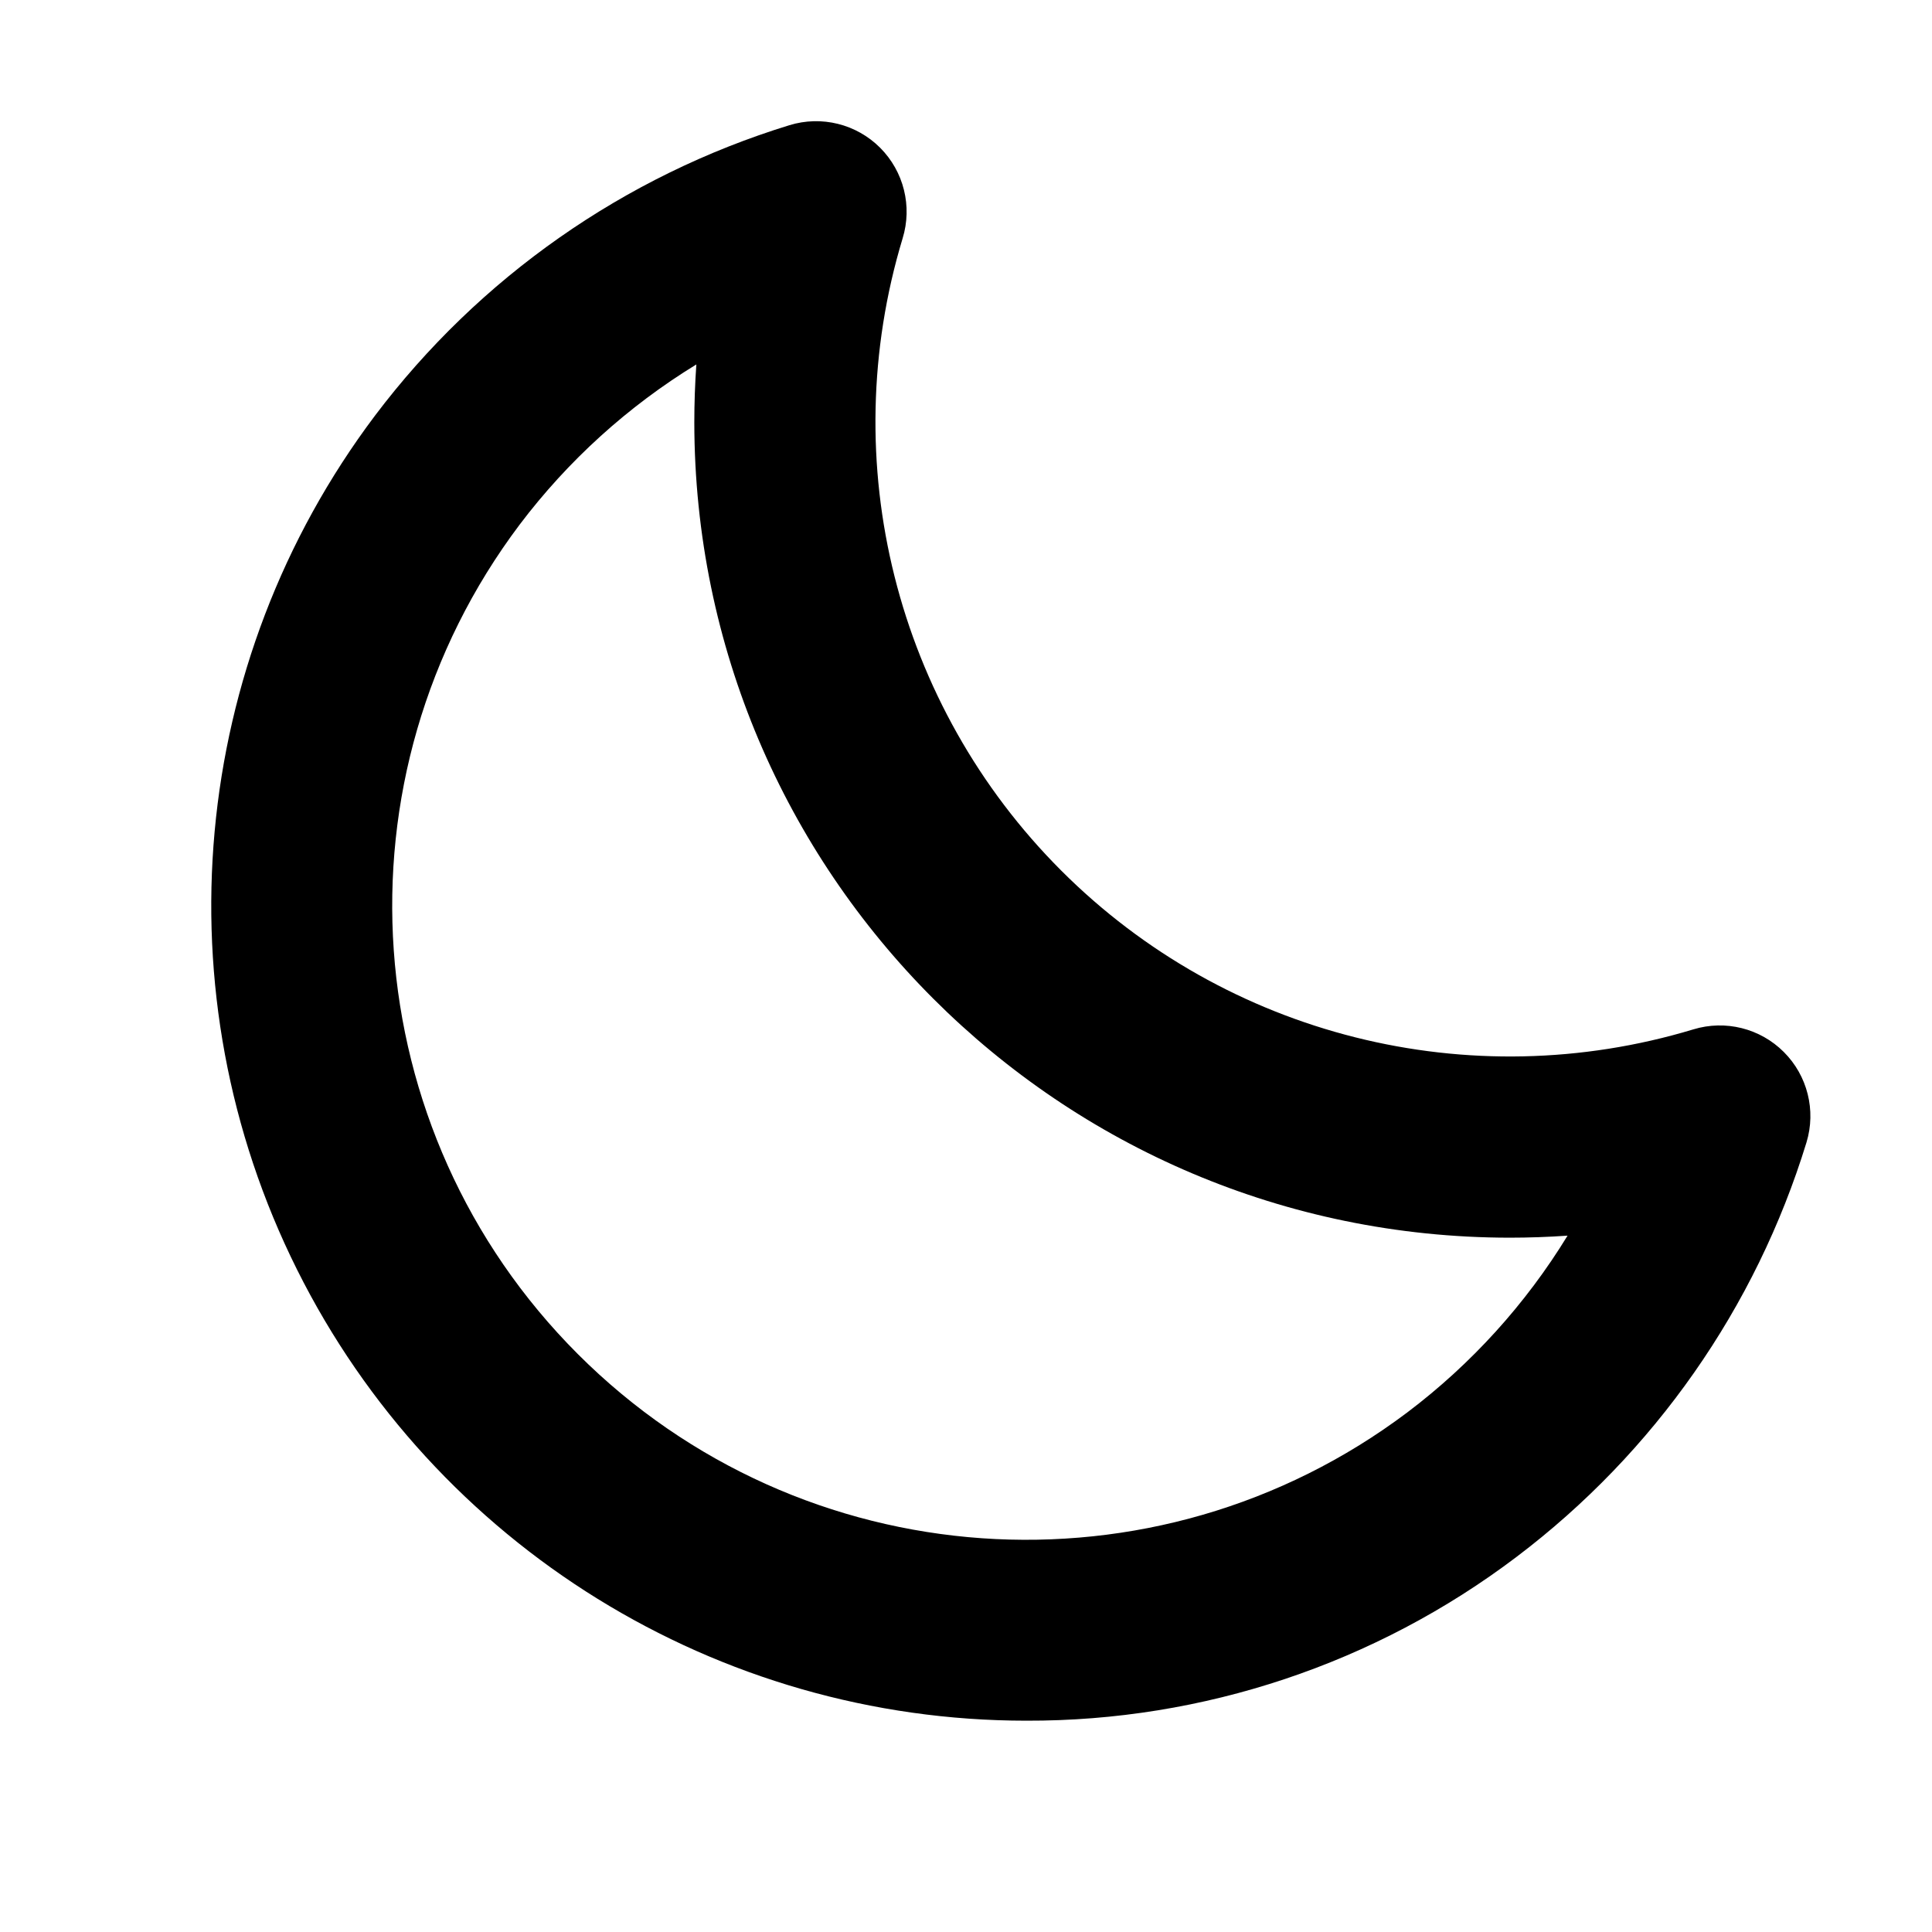
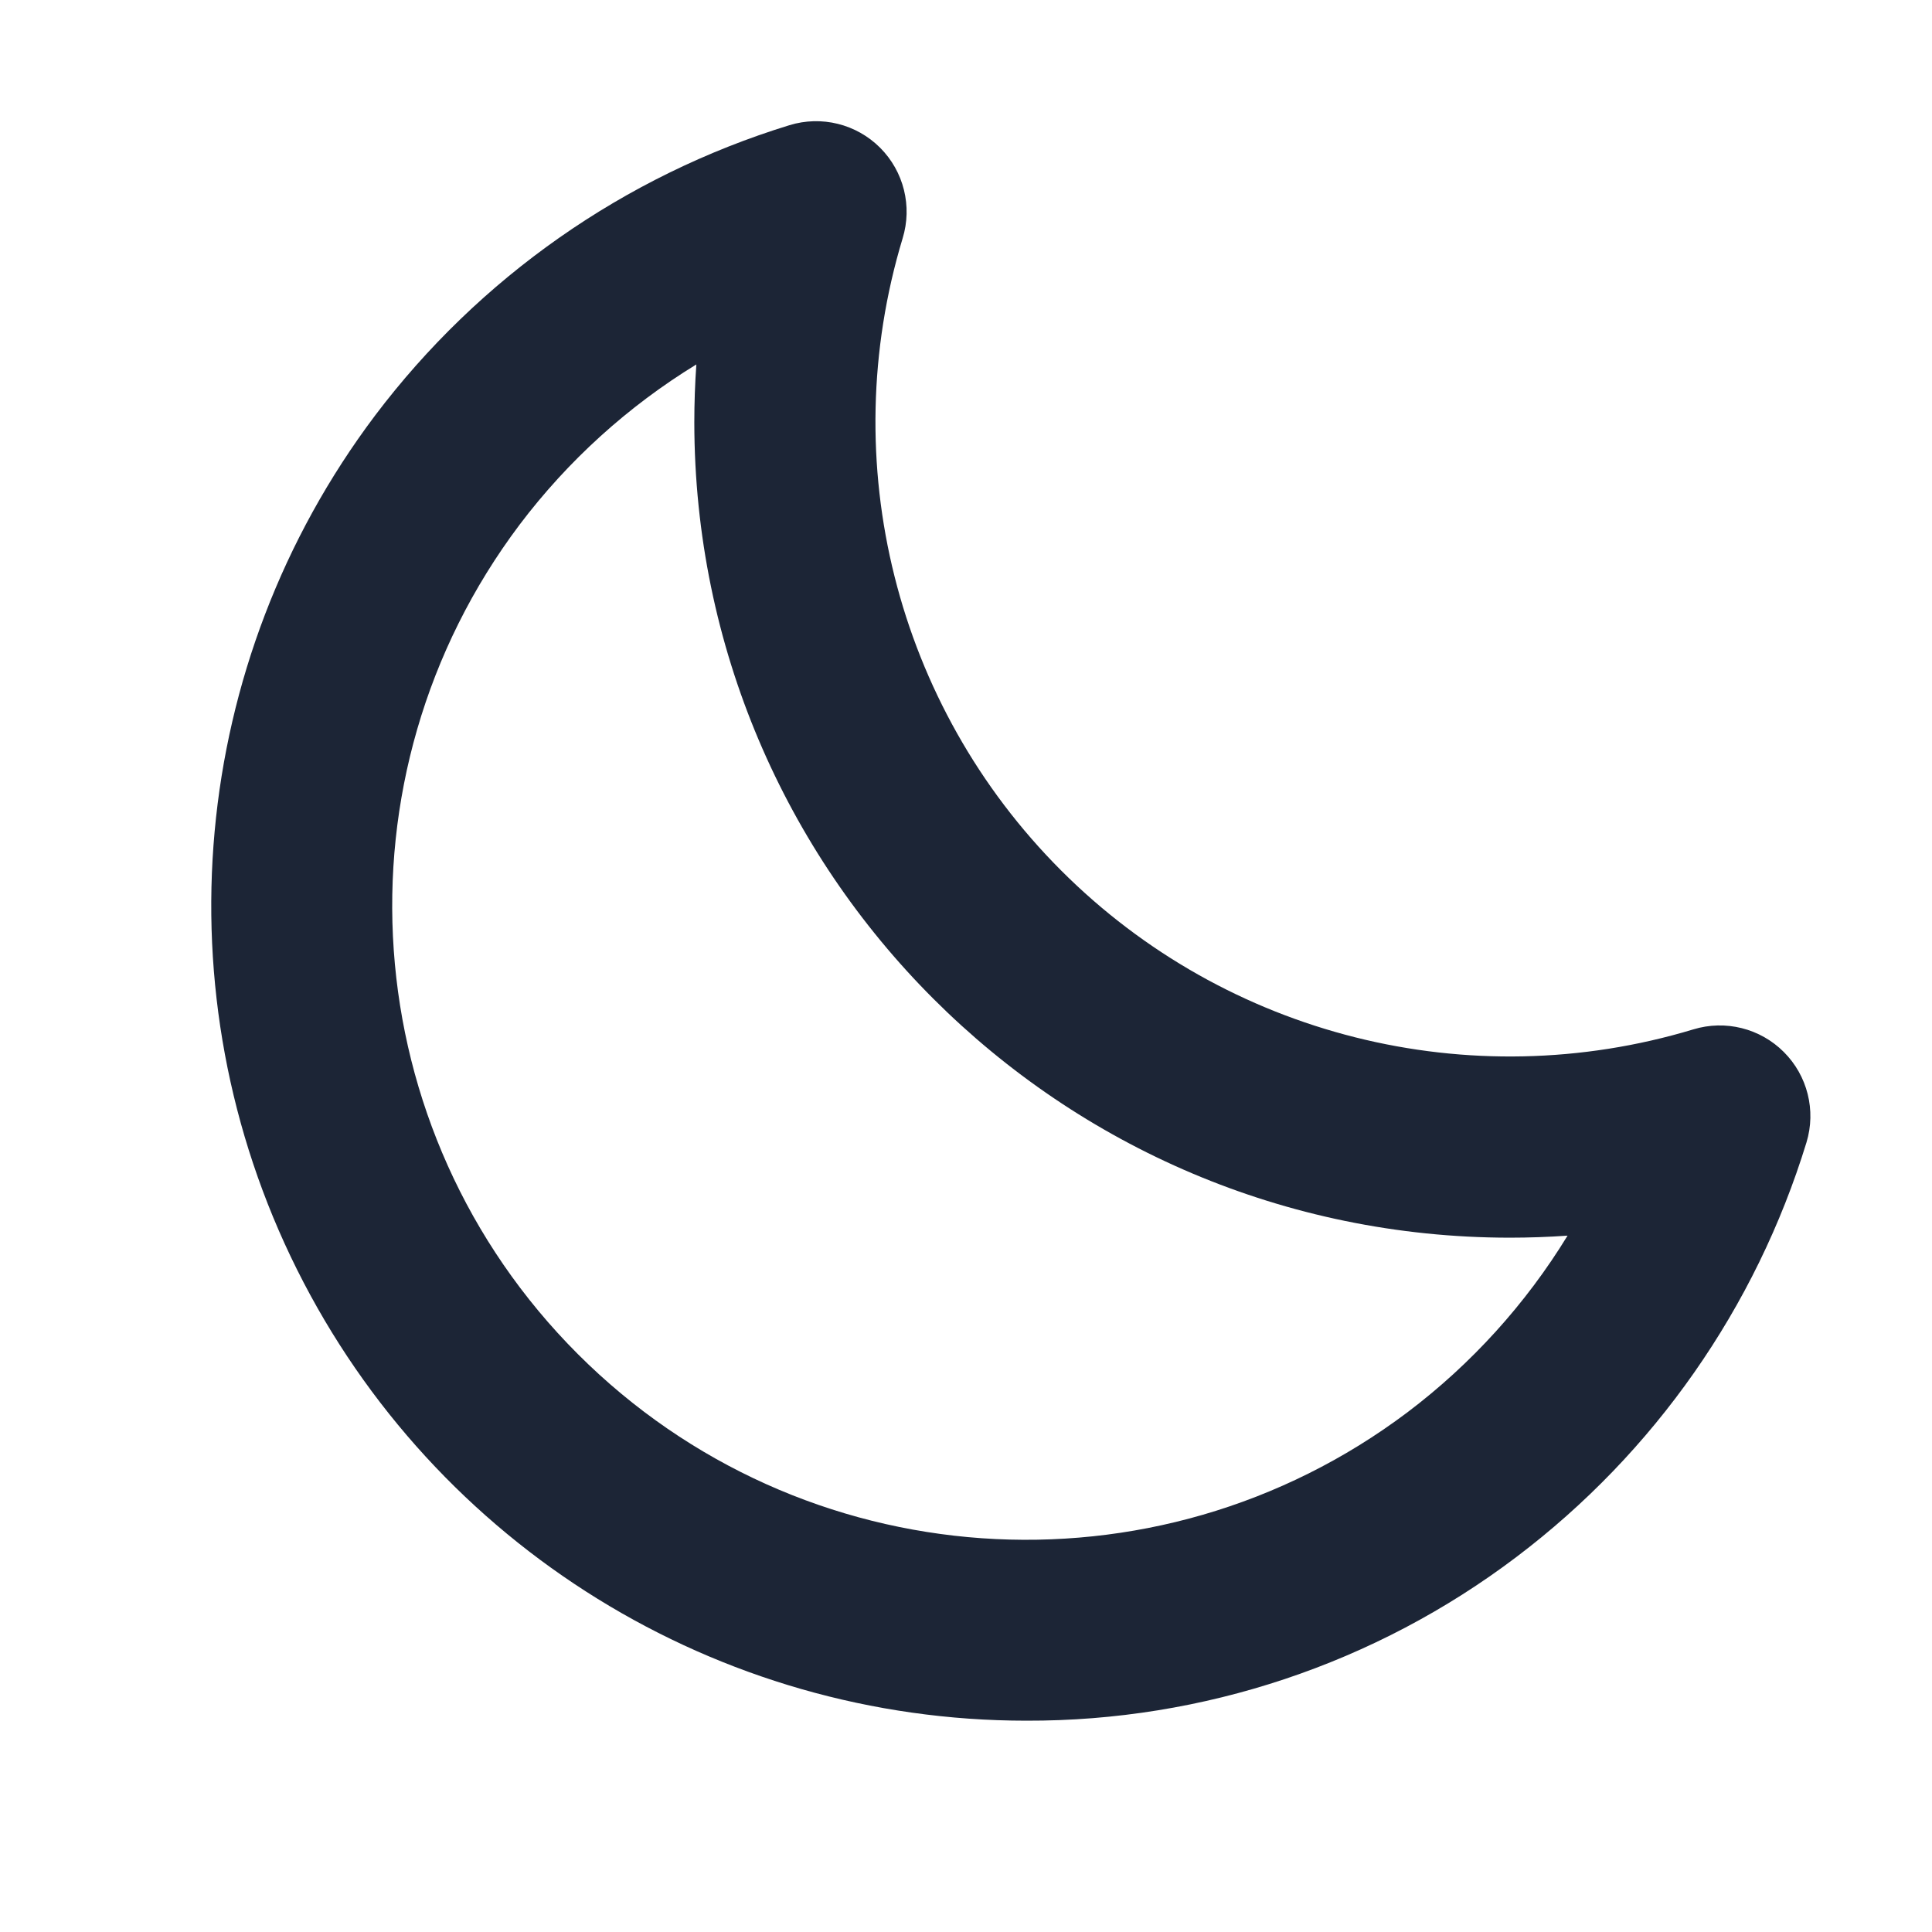
- <svg xmlns="http://www.w3.org/2000/svg" stroke="currentColor" fill="currentColor" stroke-width="0" viewBox="0 0 256 256" height="200px" width="200px">
-   <path d="M236.37,139.4a12,12,0,0,0-12-3A84.07,84.07,0,0,1,119.6,31.59a12,12,0,0,0-15-15A108.86,108.86,0,0,0,49.69,55.07,108,108,0,0,0,136,228a107.09,107.09,0,0,0,64.93-21.69,108.86,108.86,0,0,0,38.44-54.94A12,12,0,0,0,236.37,139.4Zm-49.88,47.74A84,84,0,0,1,68.86,69.51,84.93,84.93,0,0,1,92.27,48.29Q92,52.13,92,56A108.12,108.12,0,0,0,200,164q3.87,0,7.71-.27A84.79,84.79,0,0,1,186.49,187.14Z" />
+ <svg xmlns="http://www.w3.org/2000/svg" stroke="currentColor" fill="currentColor" stroke-width="0" viewBox="0 0 256 256" height="200px" width="200px" version="1.1" id="svg1">
+   <defs id="defs1" />
+   <path d="M236.37,139.4a12,12,0,0,0-12-3A84.07,84.07,0,0,1,119.6,31.59a12,12,0,0,0-15-15A108.86,108.86,0,0,0,49.69,55.07,108,108,0,0,0,136,228a107.09,107.09,0,0,0,64.93-21.69,108.86,108.86,0,0,0,38.44-54.94A12,12,0,0,0,236.37,139.4Zm-49.88,47.74A84,84,0,0,1,68.86,69.51,84.93,84.93,0,0,1,92.27,48.29Q92,52.13,92,56A108.12,108.12,0,0,0,200,164q3.87,0,7.71-.27A84.79,84.79,0,0,1,186.49,187.14Z" id="path1" style="fill:#1c2536;fill-opacity:1" />
</svg>
